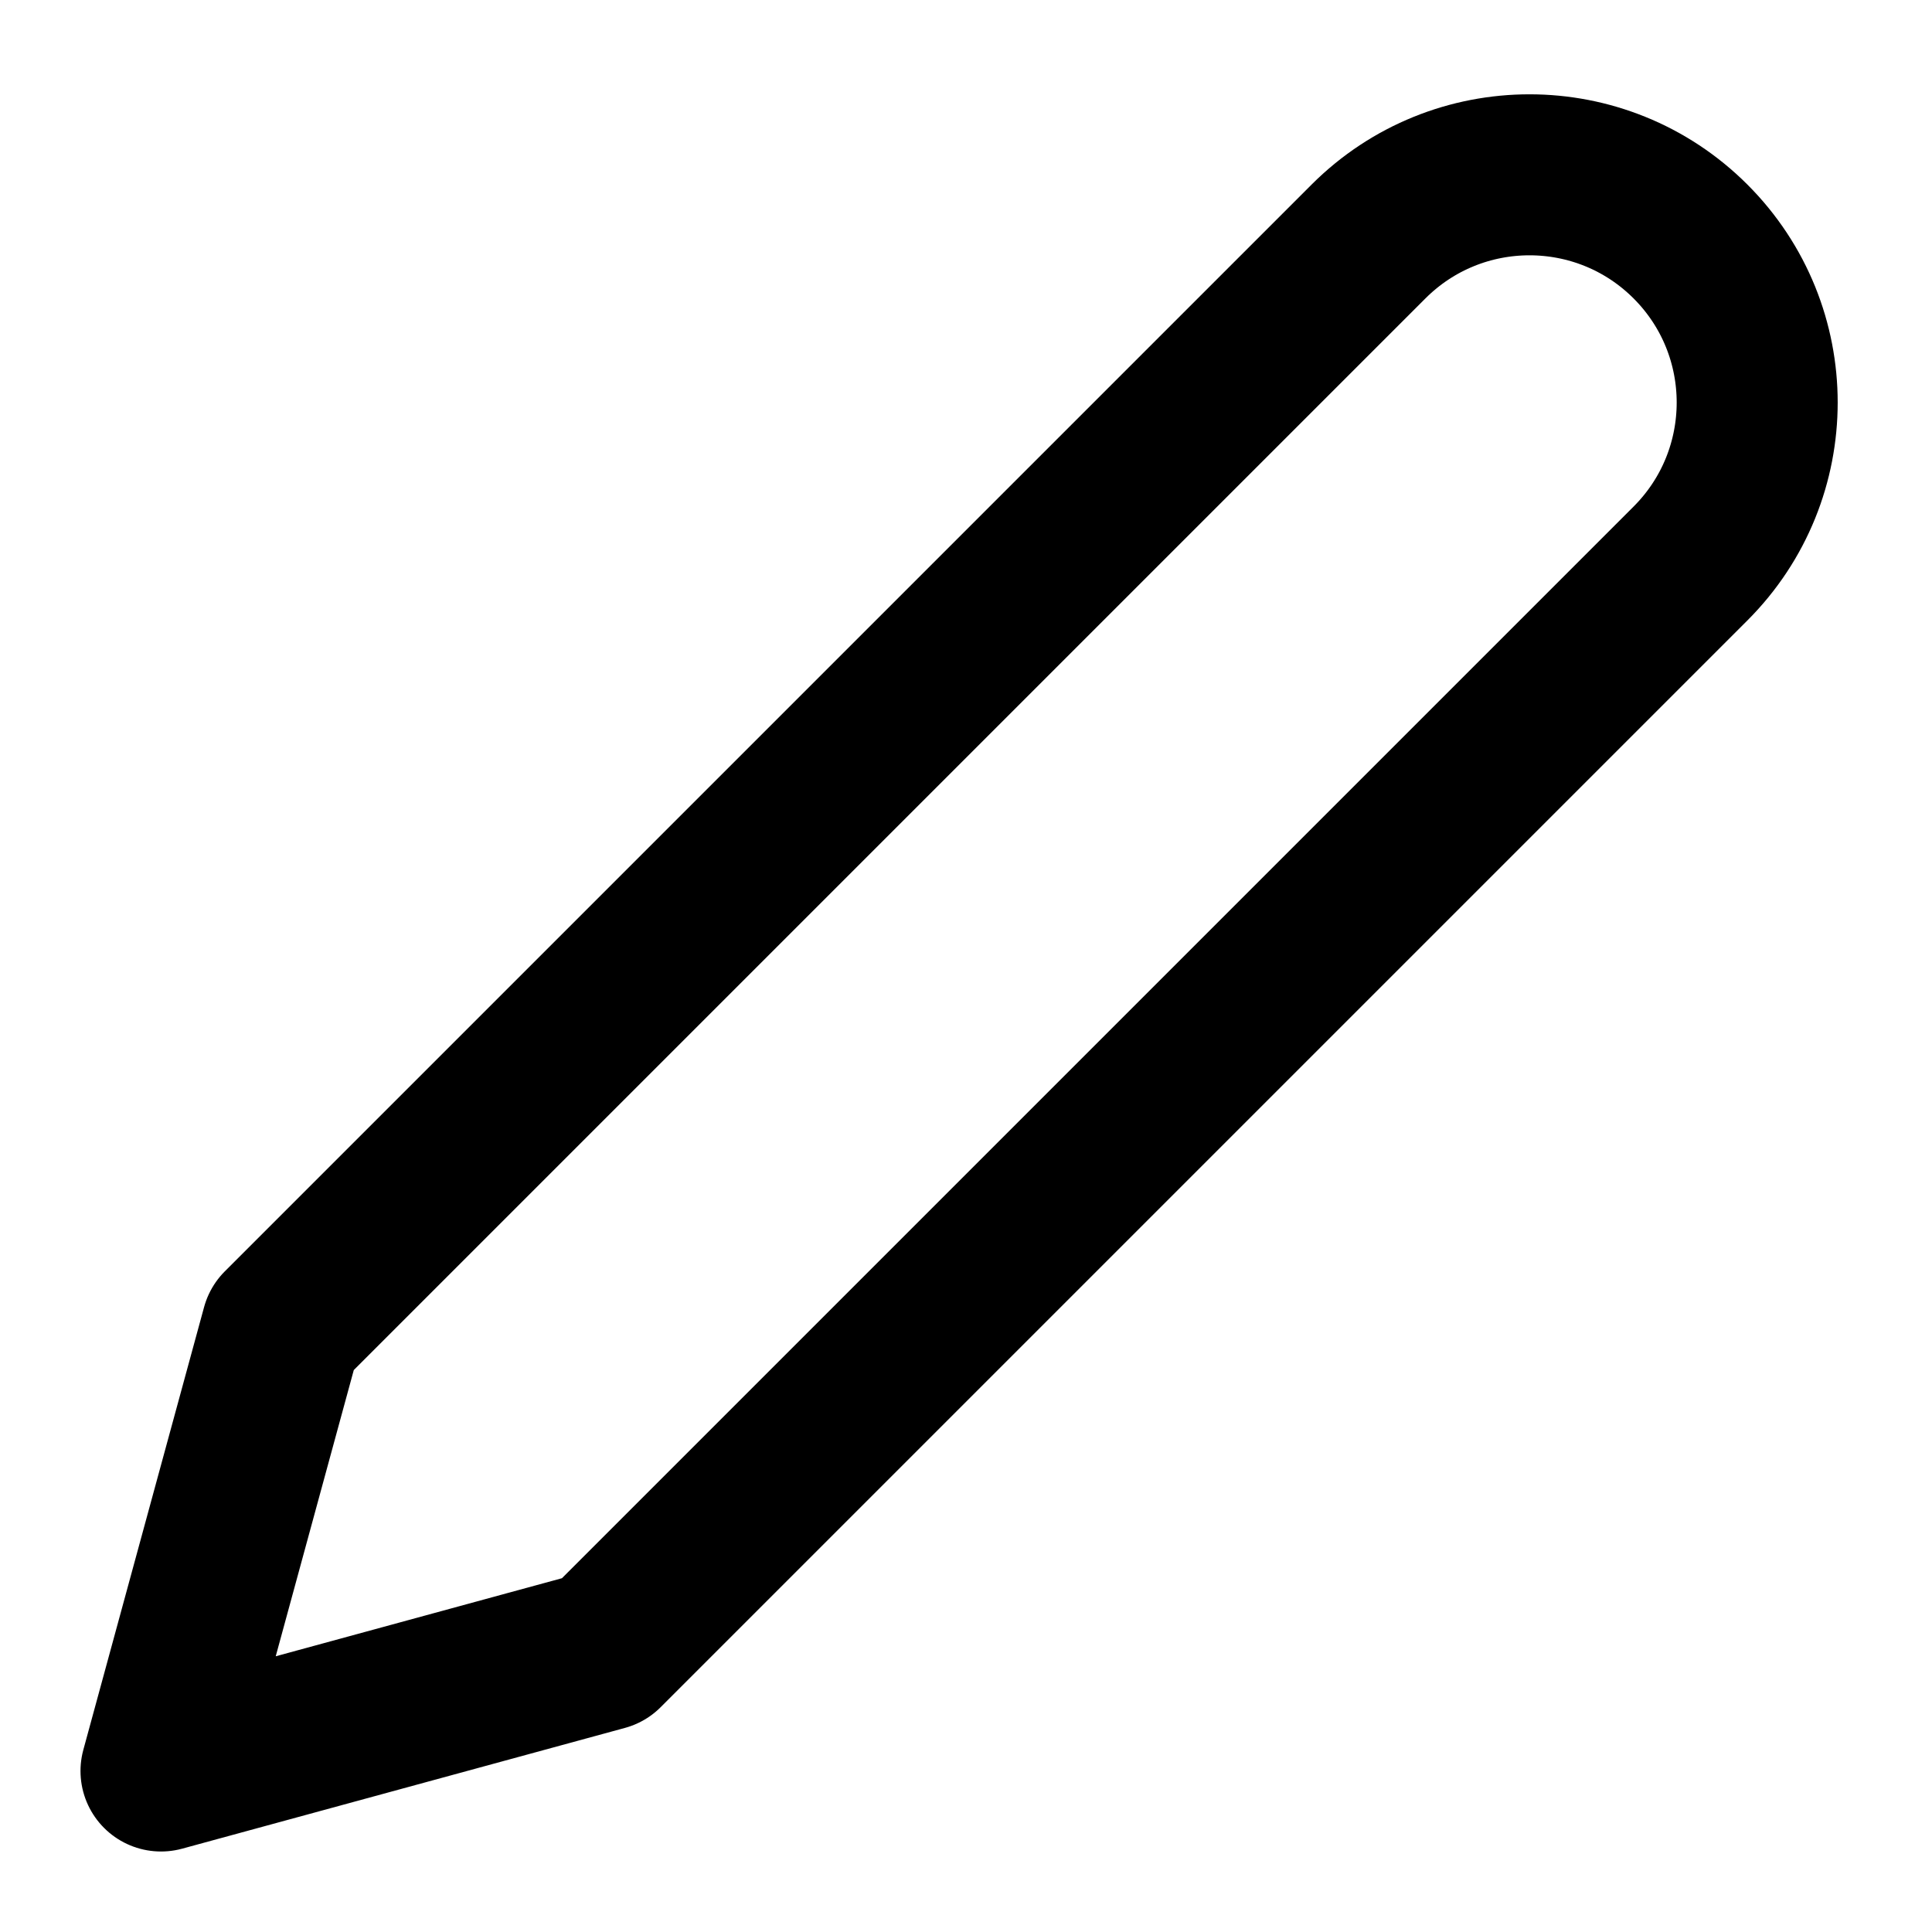
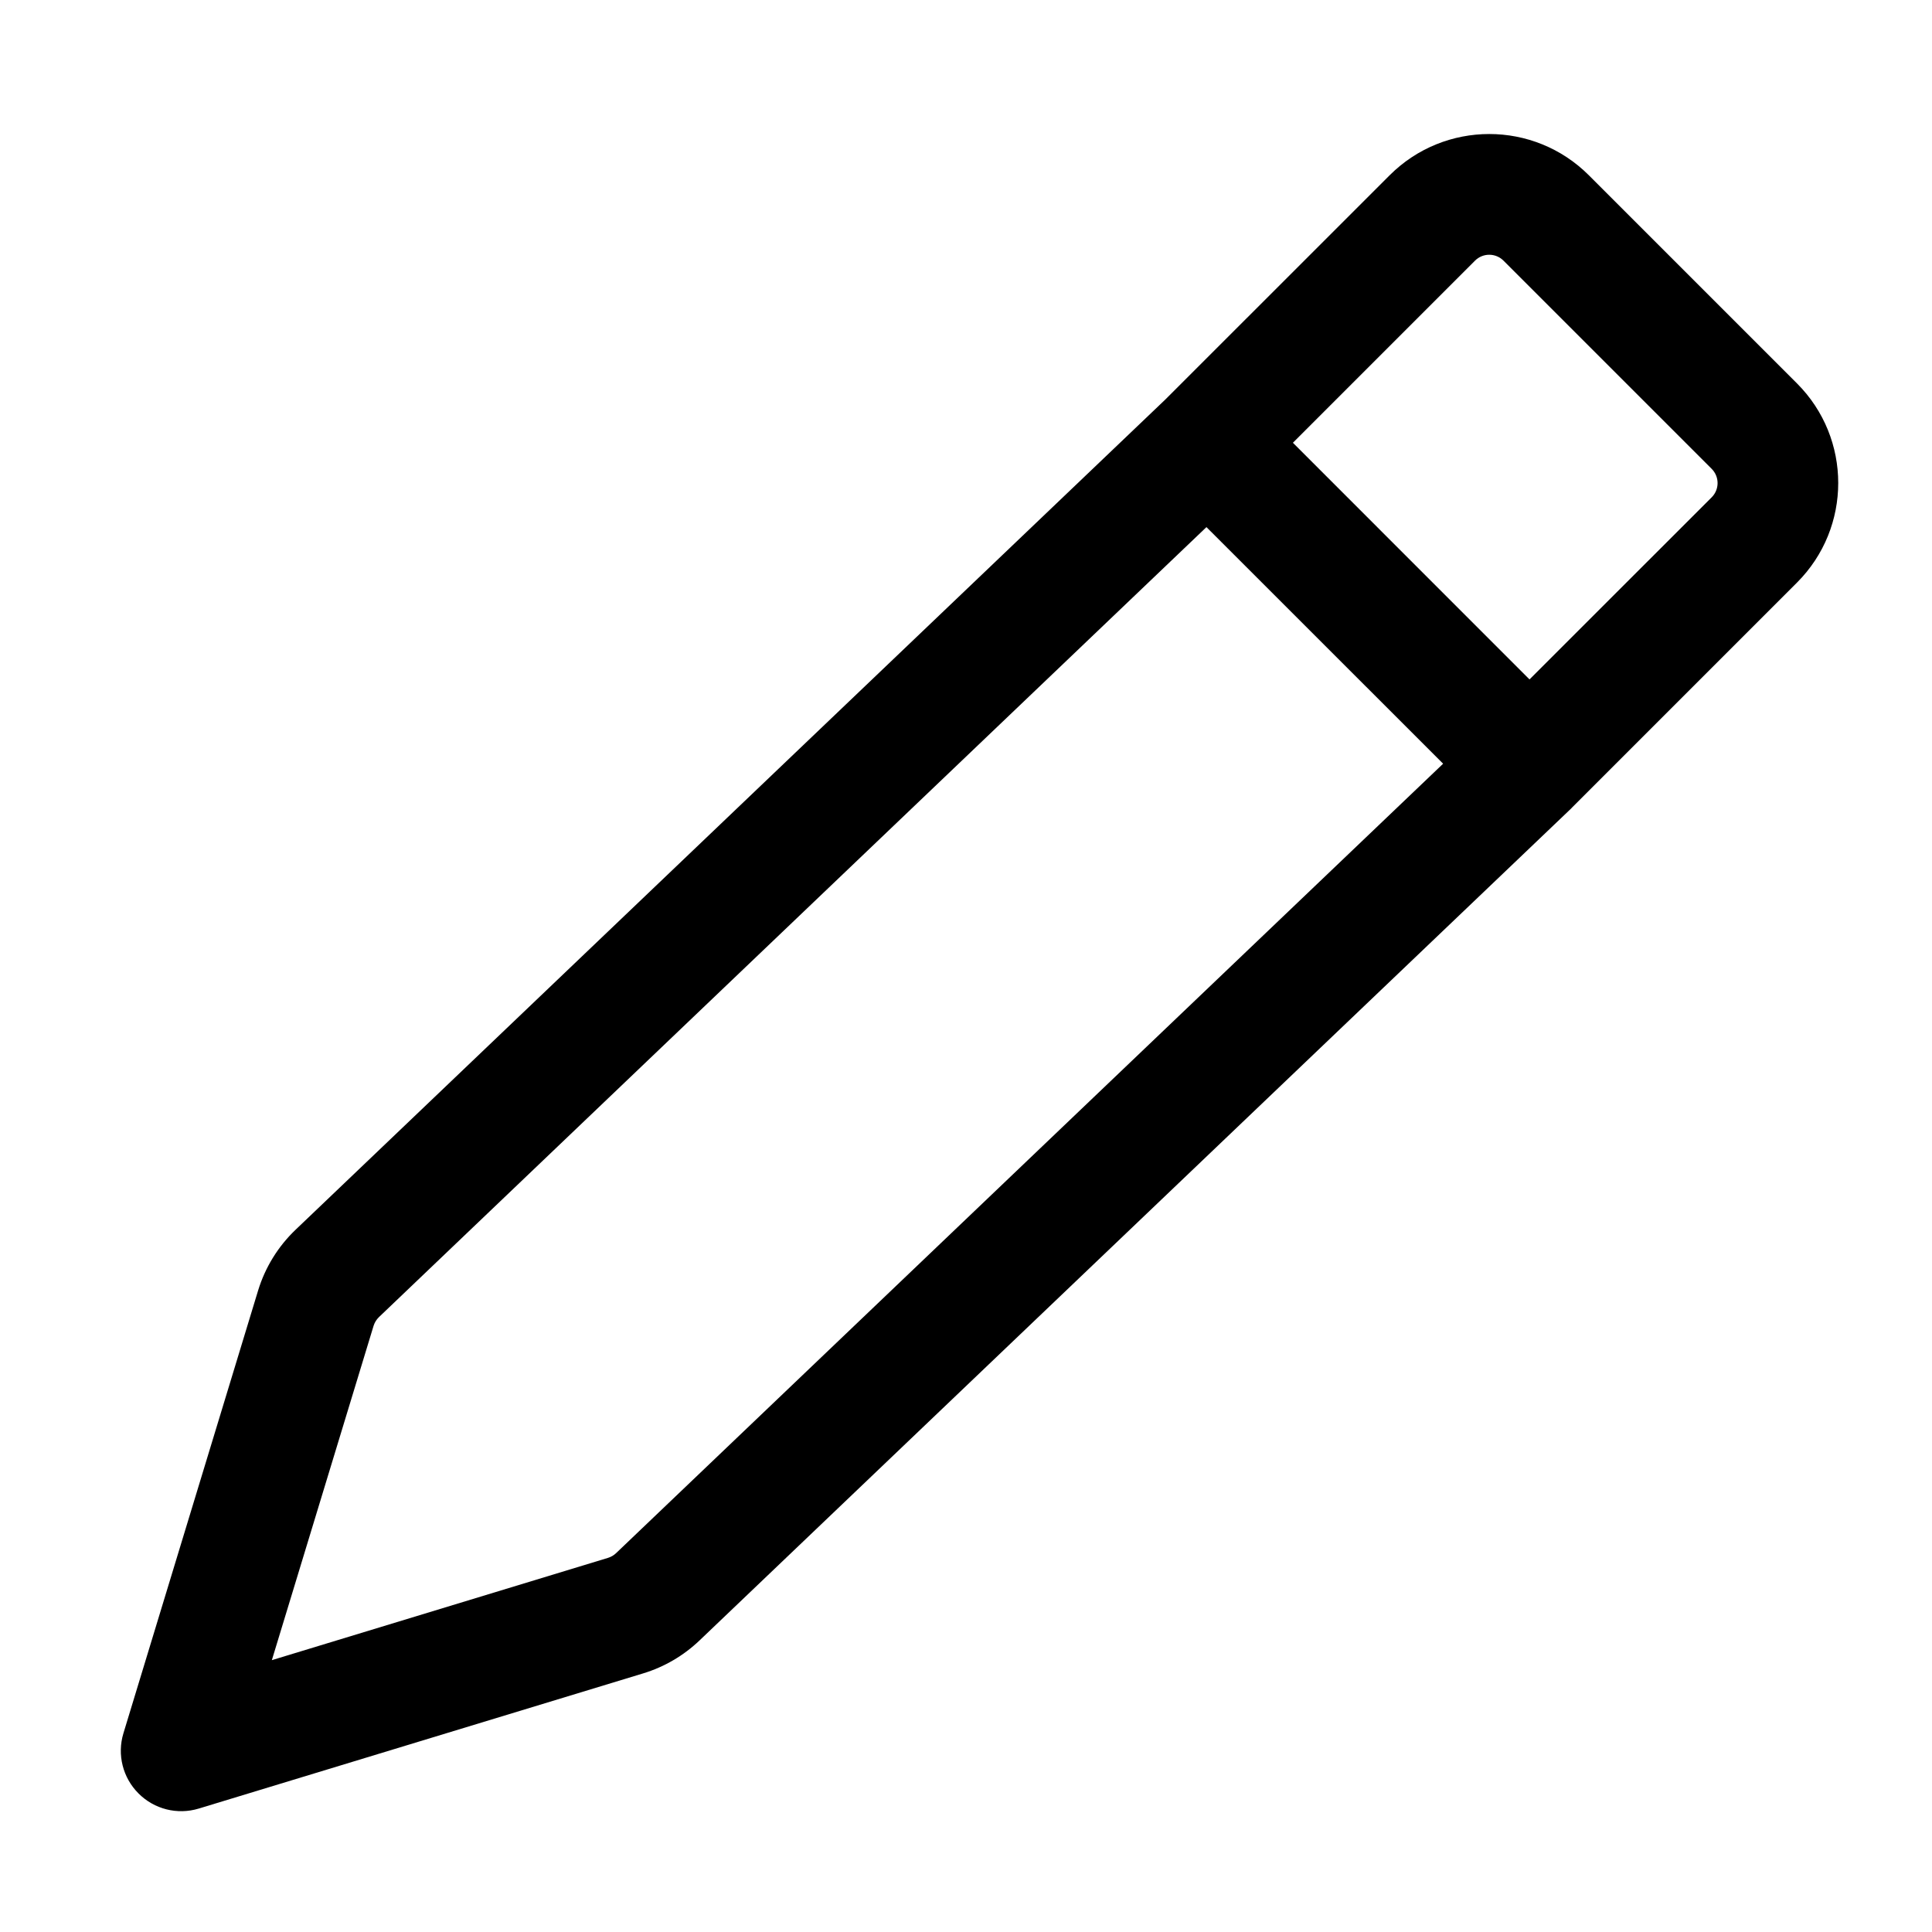
- <svg xmlns="http://www.w3.org/2000/svg" width="24" height="24" viewBox="0 0 24 24" fill="none" stroke="currentColor" stroke-width="2" stroke-linecap="round" stroke-linejoin="round" class="feather feather-edit-2">
-   <path d="M17 3a2.828 2.828 0 1 1 4 4L7.5 20.5 2 22l1.5-5.5L17 3z" />
+ <svg xmlns="http://www.w3.org/2000/svg" viewBox="0 0 24 24" width="24" height="24">
+   <path d="M17.263 2.177a1.75 1.75 0 0 1 2.474 0l2.586 2.586a1.75 1.75 0 0 1 0 2.474L19.53 10.03l-.012.013L8.69 20.378a1.753 1.753 0 0 1-.699.409l-5.523 1.68a.748.748 0 0 1-.747-.188.748.748 0 0 1-.188-.747l1.673-5.5a1.75 1.75 0 0 1 .466-.756L14.476 4.963ZM4.708 16.361a.26.26 0 0 0-.067.108l-1.264 4.154 4.177-1.271a.253.253 0 0 0 .1-.059l10.273-9.806-2.94-2.939-10.279 9.813ZM19 8.44l2.263-2.262a.25.25 0 0 0 0-.354l-2.586-2.586a.25.25 0 0 0-.354 0L16.061 5.5Z" />
</svg>
